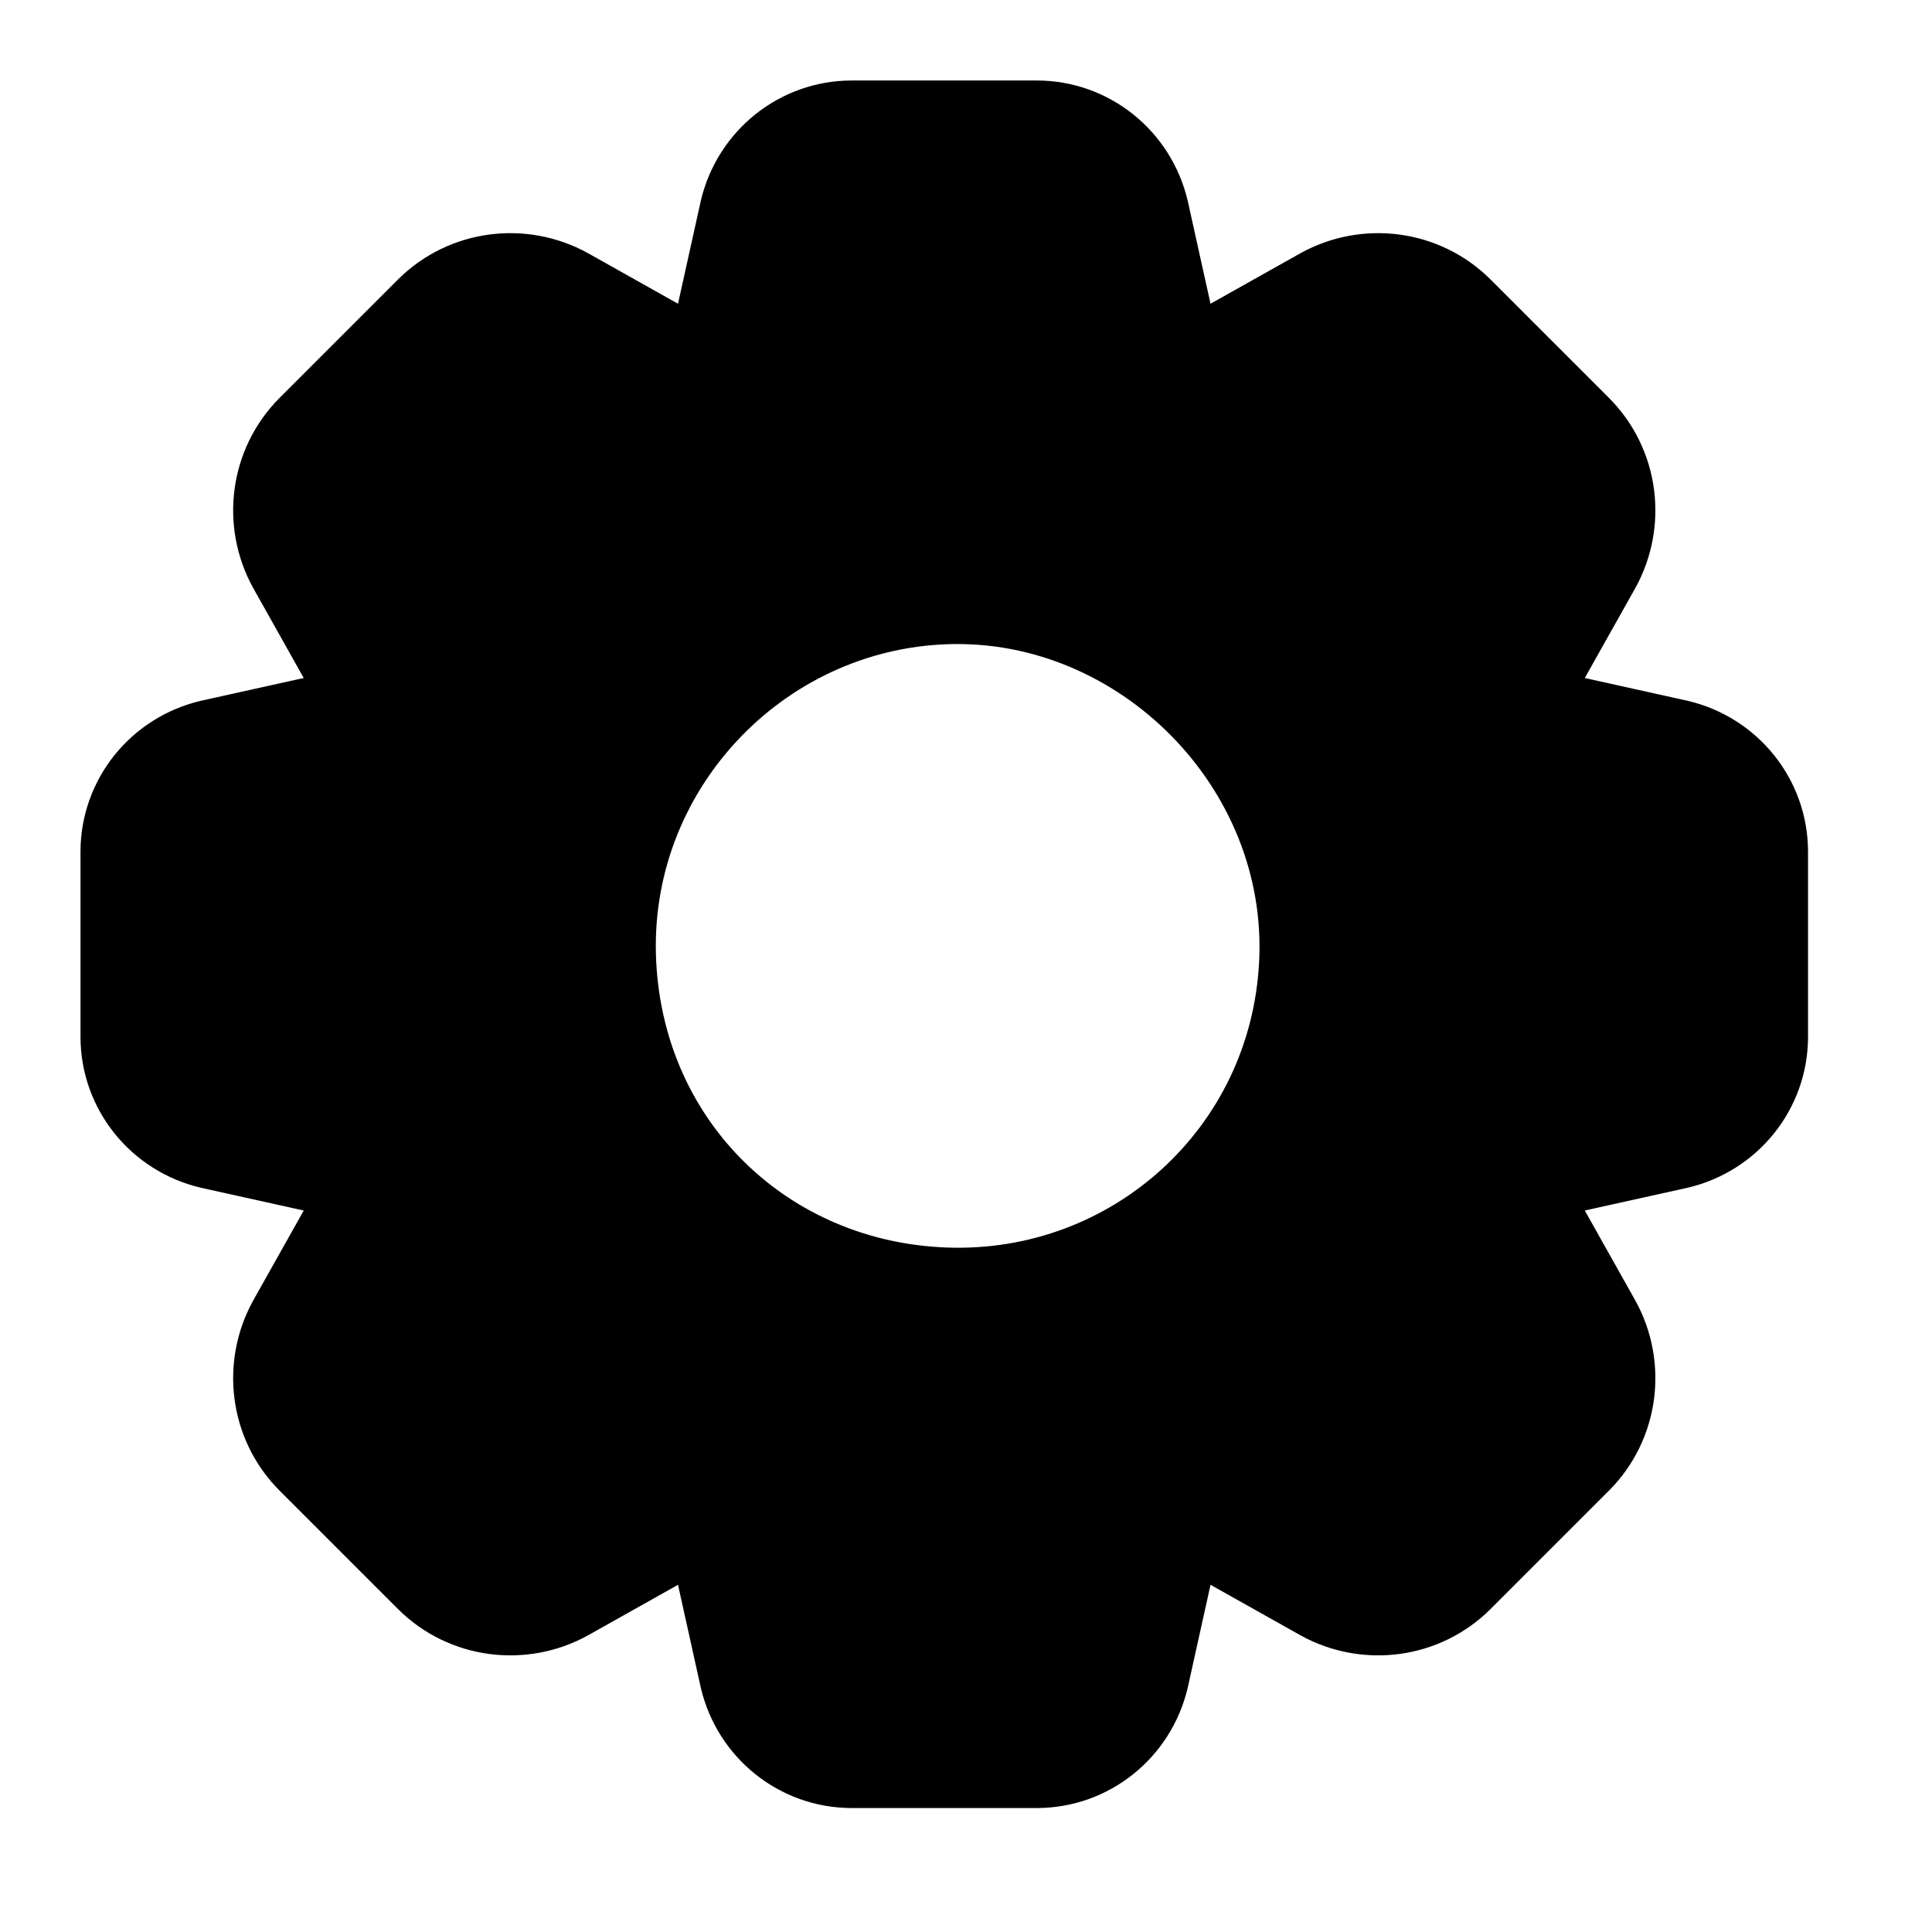
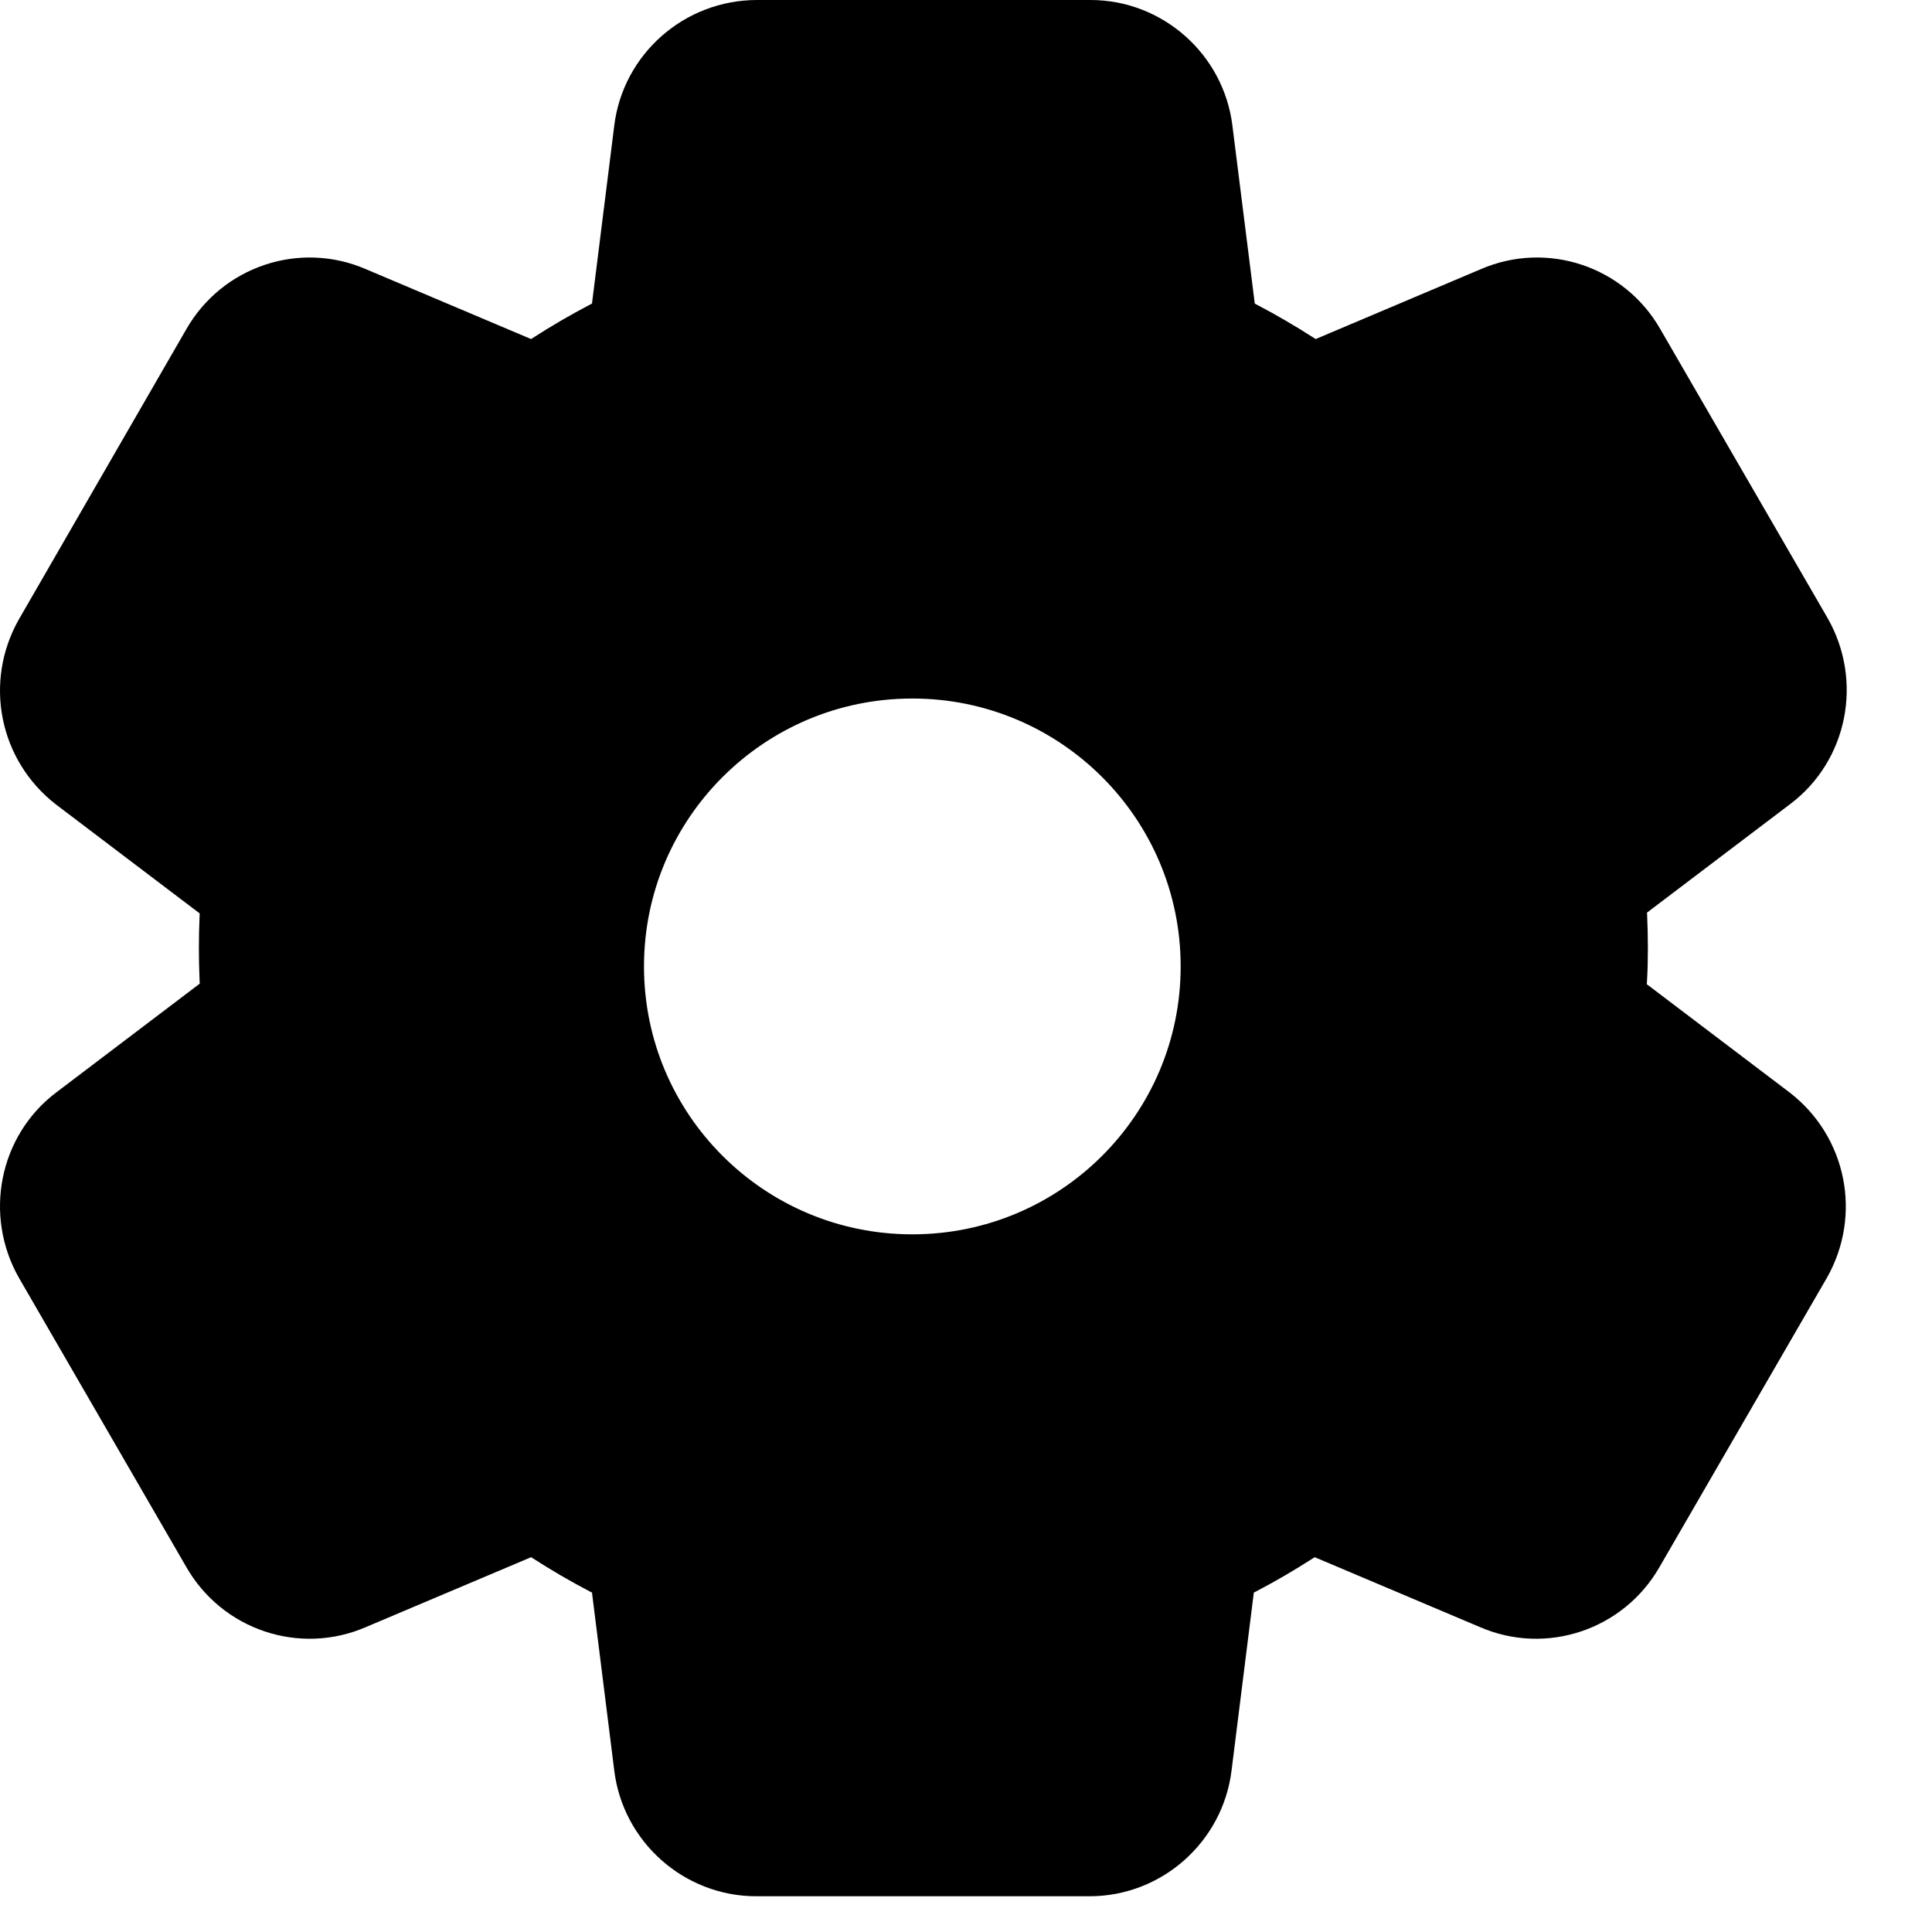
<svg xmlns="http://www.w3.org/2000/svg" width="24" height="24" viewBox="0 0 24 24" fill="none">
-   <path fill-rule="evenodd" clip-rule="evenodd" d="M10.58 2H12.88C13.31 2 13.68 2.3 13.78 2.72L14.15 4.39C14.2 4.61 14.35 4.79 14.56 4.88C14.76 4.96 14.99 4.95 15.18 4.84L16.64 4.02C17.02 3.81 17.5 3.87 17.81 4.18L19.28 5.65C19.59 5.96 19.65 6.44 19.44 6.82L18.62 8.28C18.51 8.47 18.5 8.7 18.58 8.9C18.67 9.11 18.85 9.26 19.07 9.31L20.74 9.68C21.16 9.78 21.46 10.15 21.46 10.58V12.88C21.46 13.31 21.16 13.68 20.74 13.78L19.07 14.15C18.85 14.2 18.67 14.35 18.58 14.56C18.5 14.76 18.51 14.99 18.62 15.18L19.44 16.64C19.65 17.02 19.59 17.5 19.28 17.81L17.81 19.28C17.5 19.59 17.02 19.65 16.64 19.44L15.18 18.62C14.99 18.51 14.76 18.5 14.56 18.58C14.35 18.67 14.2 18.85 14.15 19.07L13.78 20.74C13.68 21.16 13.31 21.46 12.88 21.46H10.58C10.15 21.46 9.78 21.16 9.68 20.74L9.31 19.07C9.26 18.85 9.11 18.67 8.9 18.58C8.7 18.5 8.47 18.51 8.28 18.62L6.82 19.44C6.44 19.65 5.96 19.59 5.65 19.28L4.18 17.81C3.87 17.5 3.81 17.02 4.02 16.64L4.84 15.18C4.95 14.99 4.96 14.76 4.88 14.56C4.79 14.35 4.61 14.2 4.39 14.15L2.72 13.78C2.3 13.68 2 13.31 2 12.88V10.58C2 10.15 2.3 9.78 2.72 9.68L4.39 9.31C4.61 9.26 4.79 9.11 4.88 8.9C4.96 8.7 4.95 8.47 4.84 8.28L4.02 6.82C3.81 6.44 3.87 5.96 4.18 5.65L5.65 4.18C5.96 3.87 6.44 3.81 6.82 4.02L8.28 4.84C8.47 4.95 8.7 4.96 8.9 4.88C9.11 4.79 9.26 4.61 9.31 4.39L9.68 2.72C9.78 2.3 10.15 2 10.58 2ZM7.153 12C7.015 9.331 9.12 7.091 11.74 7.003C14.445 6.912 16.782 9.244 16.64 12C16.505 14.622 14.313 16.584 11.74 16.497C9.256 16.414 7.284 14.53 7.153 12Z" fill="black" stroke="black" stroke-width="2.0" stroke-linejoin="round" />
+   <g transform="scale(1.33333)">
+     <path fill-rule="evenodd" clip-rule="evenodd" d="M14.853 8.833C14.853 8.642 14.844 8.458 14.828 8.267L16.378 7.092C16.711 6.842 16.803 6.375 16.594 6.008L15.036 3.317C14.828 2.95 14.378 2.8 13.994 2.967L12.203 3.725C11.894 3.508 11.569 3.317 11.228 3.158L10.986 1.233C10.936 0.817 10.578 0.5 10.161 0.5H7.053C6.628 0.5 6.269 0.817 6.219 1.233L5.978 3.158C5.636 3.317 5.311 3.508 5.003 3.725L3.211 2.967C2.828 2.8 2.378 2.95 2.169 3.317L0.611 6.017C0.403 6.383 0.494 6.842 0.828 7.1L2.378 8.275C2.361 8.458 2.353 8.642 2.353 8.833C2.353 9.025 2.361 9.208 2.378 9.4L0.828 10.575C0.494 10.825 0.403 11.292 0.611 11.658L2.169 14.35C2.378 14.717 2.828 14.867 3.211 14.7L5.003 13.942C5.311 14.158 5.636 14.35 5.978 14.508L6.219 16.433C6.269 16.85 6.628 17.167 7.044 17.167H10.153C10.569 17.167 10.928 16.85 10.978 16.433L11.219 14.508C11.561 14.35 11.886 14.158 12.194 13.942L13.986 14.7C14.369 14.867 14.819 14.717 15.028 14.35L16.586 11.658C16.794 11.292 16.703 10.833 16.369 10.575L14.819 9.4C14.844 9.208 14.853 9.025 14.853 8.833ZM8.5 12C10.157 12 11.5 10.659 11.5 9.004C11.5 7.35 10.157 6.008 8.5 6.008C6.843 6.008 5.5 7.35 5.5 9.004C5.5 10.659 6.843 12 8.5 12Z" fill="black" stroke="black" stroke-linecap="round" stroke-linejoin="round" />
+   </g>
</svg>
